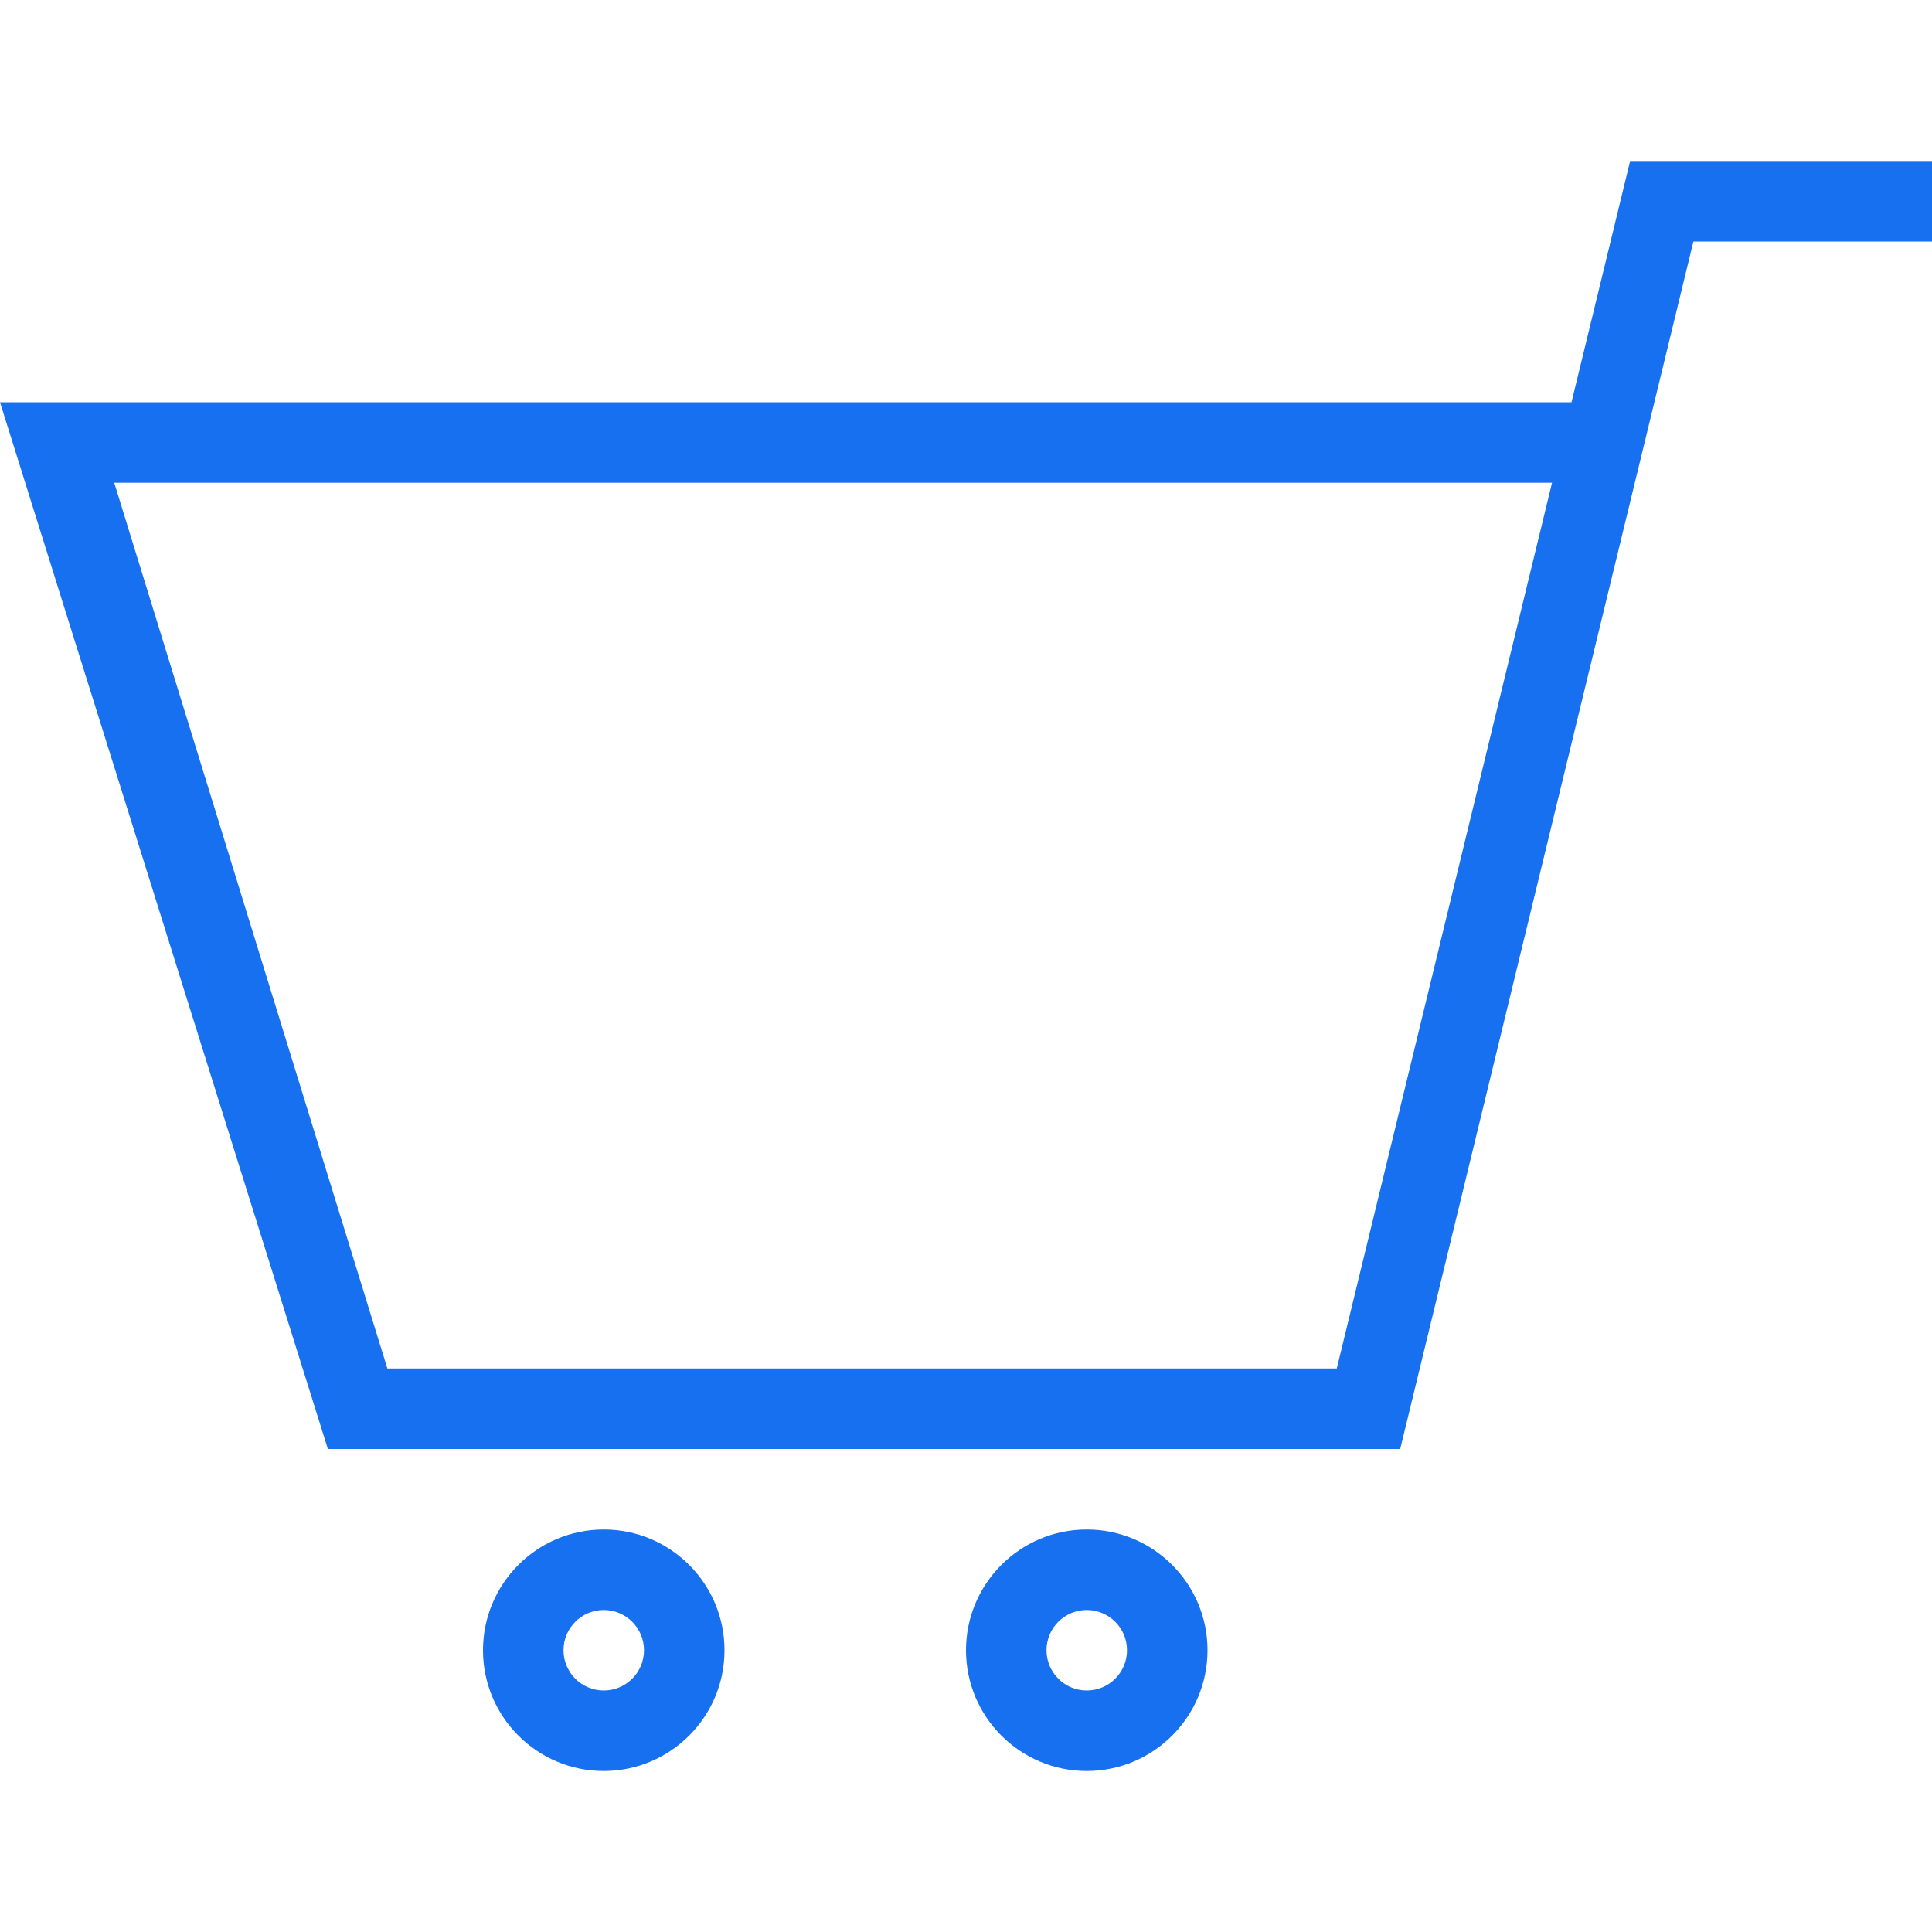
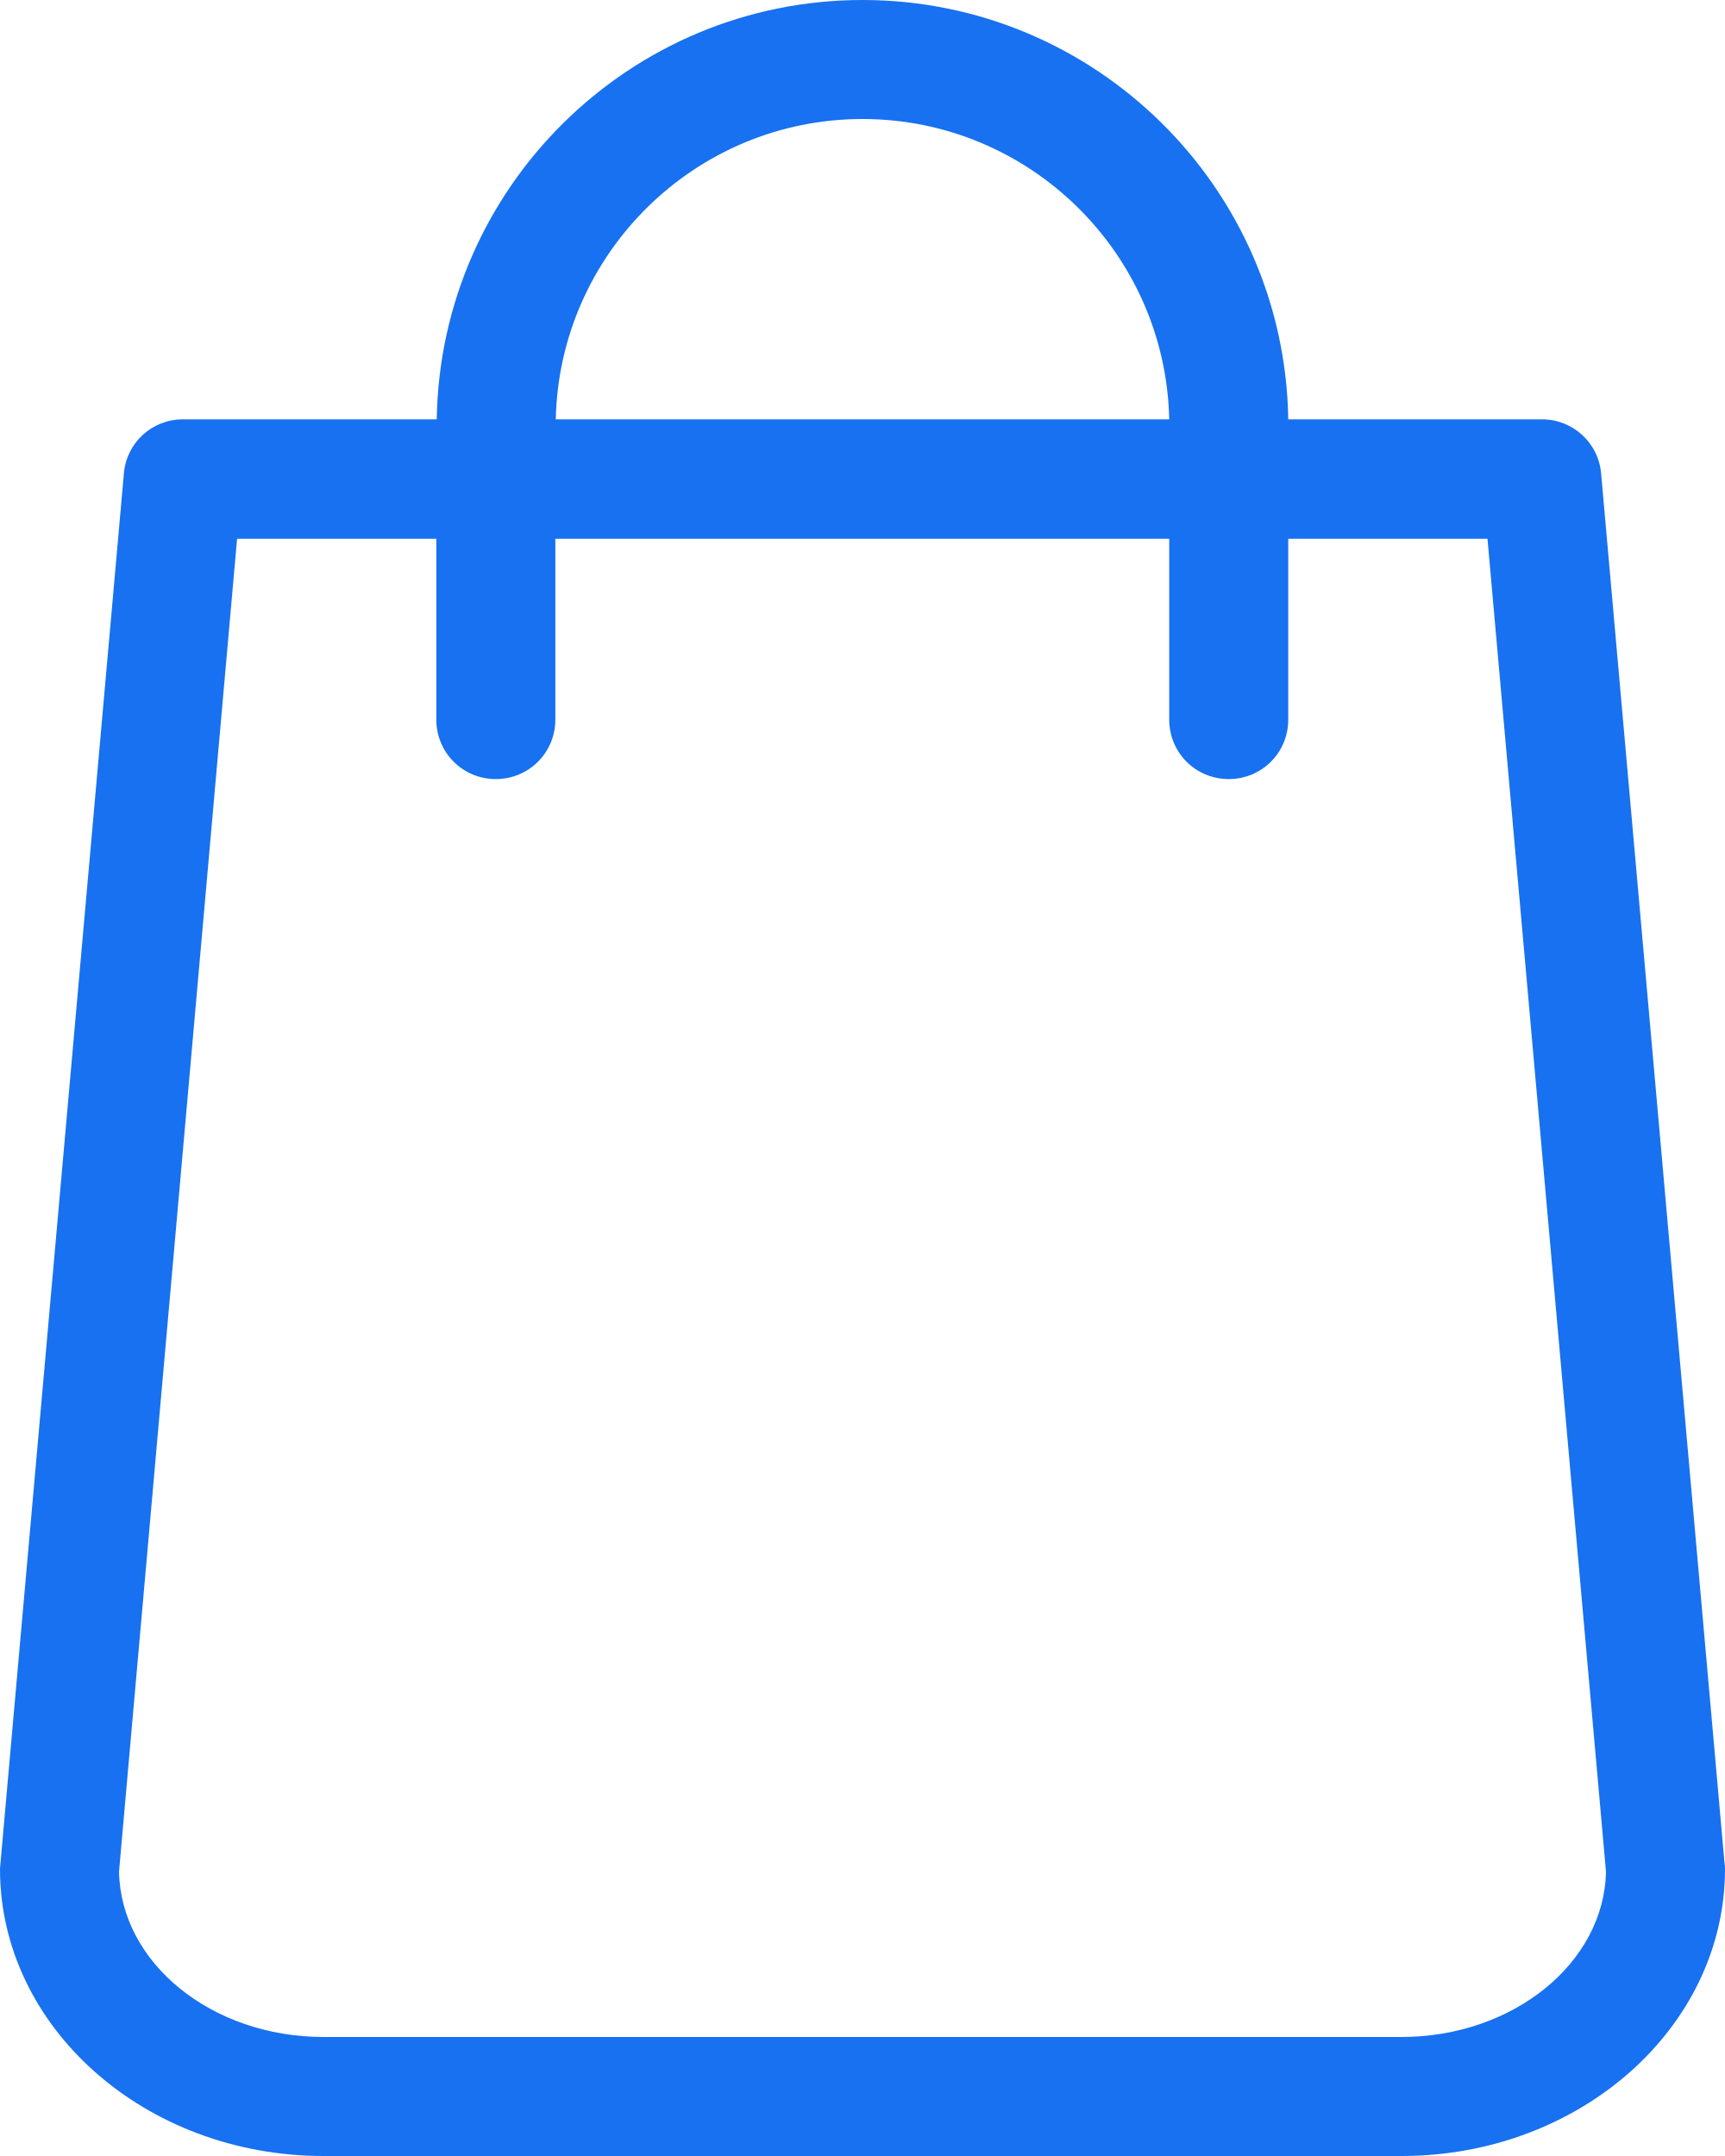
- <svg xmlns="http://www.w3.org/2000/svg" width="24" height="24" fill="#1670ef" clip-rule="evenodd">
-   <path d="M13.5 21c-.276 0-.5-.224-.5-.5s.224-.5.5-.5.5.224.5.5-.224.5-.5.5m0-2c-.828 0-1.5.672-1.5 1.5s.672 1.5 1.5 1.5 1.5-.672 1.5-1.5-.672-1.5-1.5-1.5m-6 2c-.276 0-.5-.224-.5-.5s.224-.5.5-.5.5.224.5.5-.224.5-.5.5m0-2c-.828 0-1.5.672-1.5 1.5s.672 1.5 1.5 1.5 1.5-.672 1.5-1.5-.672-1.5-1.5-1.5m16.5-16h-2.964l-3.642 15h-13.321l-4.073-13.003h19.522l.728-2.997h3.75v1zm-22.581 2.997l3.393 11.003h11.794l2.674-11.003h-17.861z" />
+ <svg xmlns="http://www.w3.org/2000/svg" width="16" height="20" viewBox="0 0 16 20" fill="none">
+   <path d="M15.996 17.288L14.851 4.393C14.827 4.106 14.586 3.89 14.303 3.89H11.949C11.916 1.738 10.158 0 8 0C5.842 0 4.084 1.738 4.051 3.89H1.696C1.41 3.89 1.173 4.106 1.149 4.393L0.004 17.288C0.004 17.305 0 17.321 0 17.337C0 18.806 1.345 20 3.001 20H12.999C14.655 20 16 18.806 16 17.337C16 17.321 16 17.305 15.996 17.288ZM8 1.104C9.549 1.104 10.812 2.348 10.845 3.89H5.155C5.188 2.348 6.451 1.104 8 1.104ZM12.999 18.896H3.001C1.962 18.896 1.12 18.209 1.104 17.362L2.199 4.998H4.047V6.675C4.047 6.982 4.292 7.227 4.599 7.227C4.905 7.227 5.151 6.982 5.151 6.675V4.998H10.845V6.675C10.845 6.982 11.09 7.227 11.397 7.227C11.704 7.227 11.949 6.982 11.949 6.675V4.998H13.797L14.896 17.362C14.88 18.209 14.034 18.896 12.999 18.896Z" fill="#1771f1" />
</svg>
